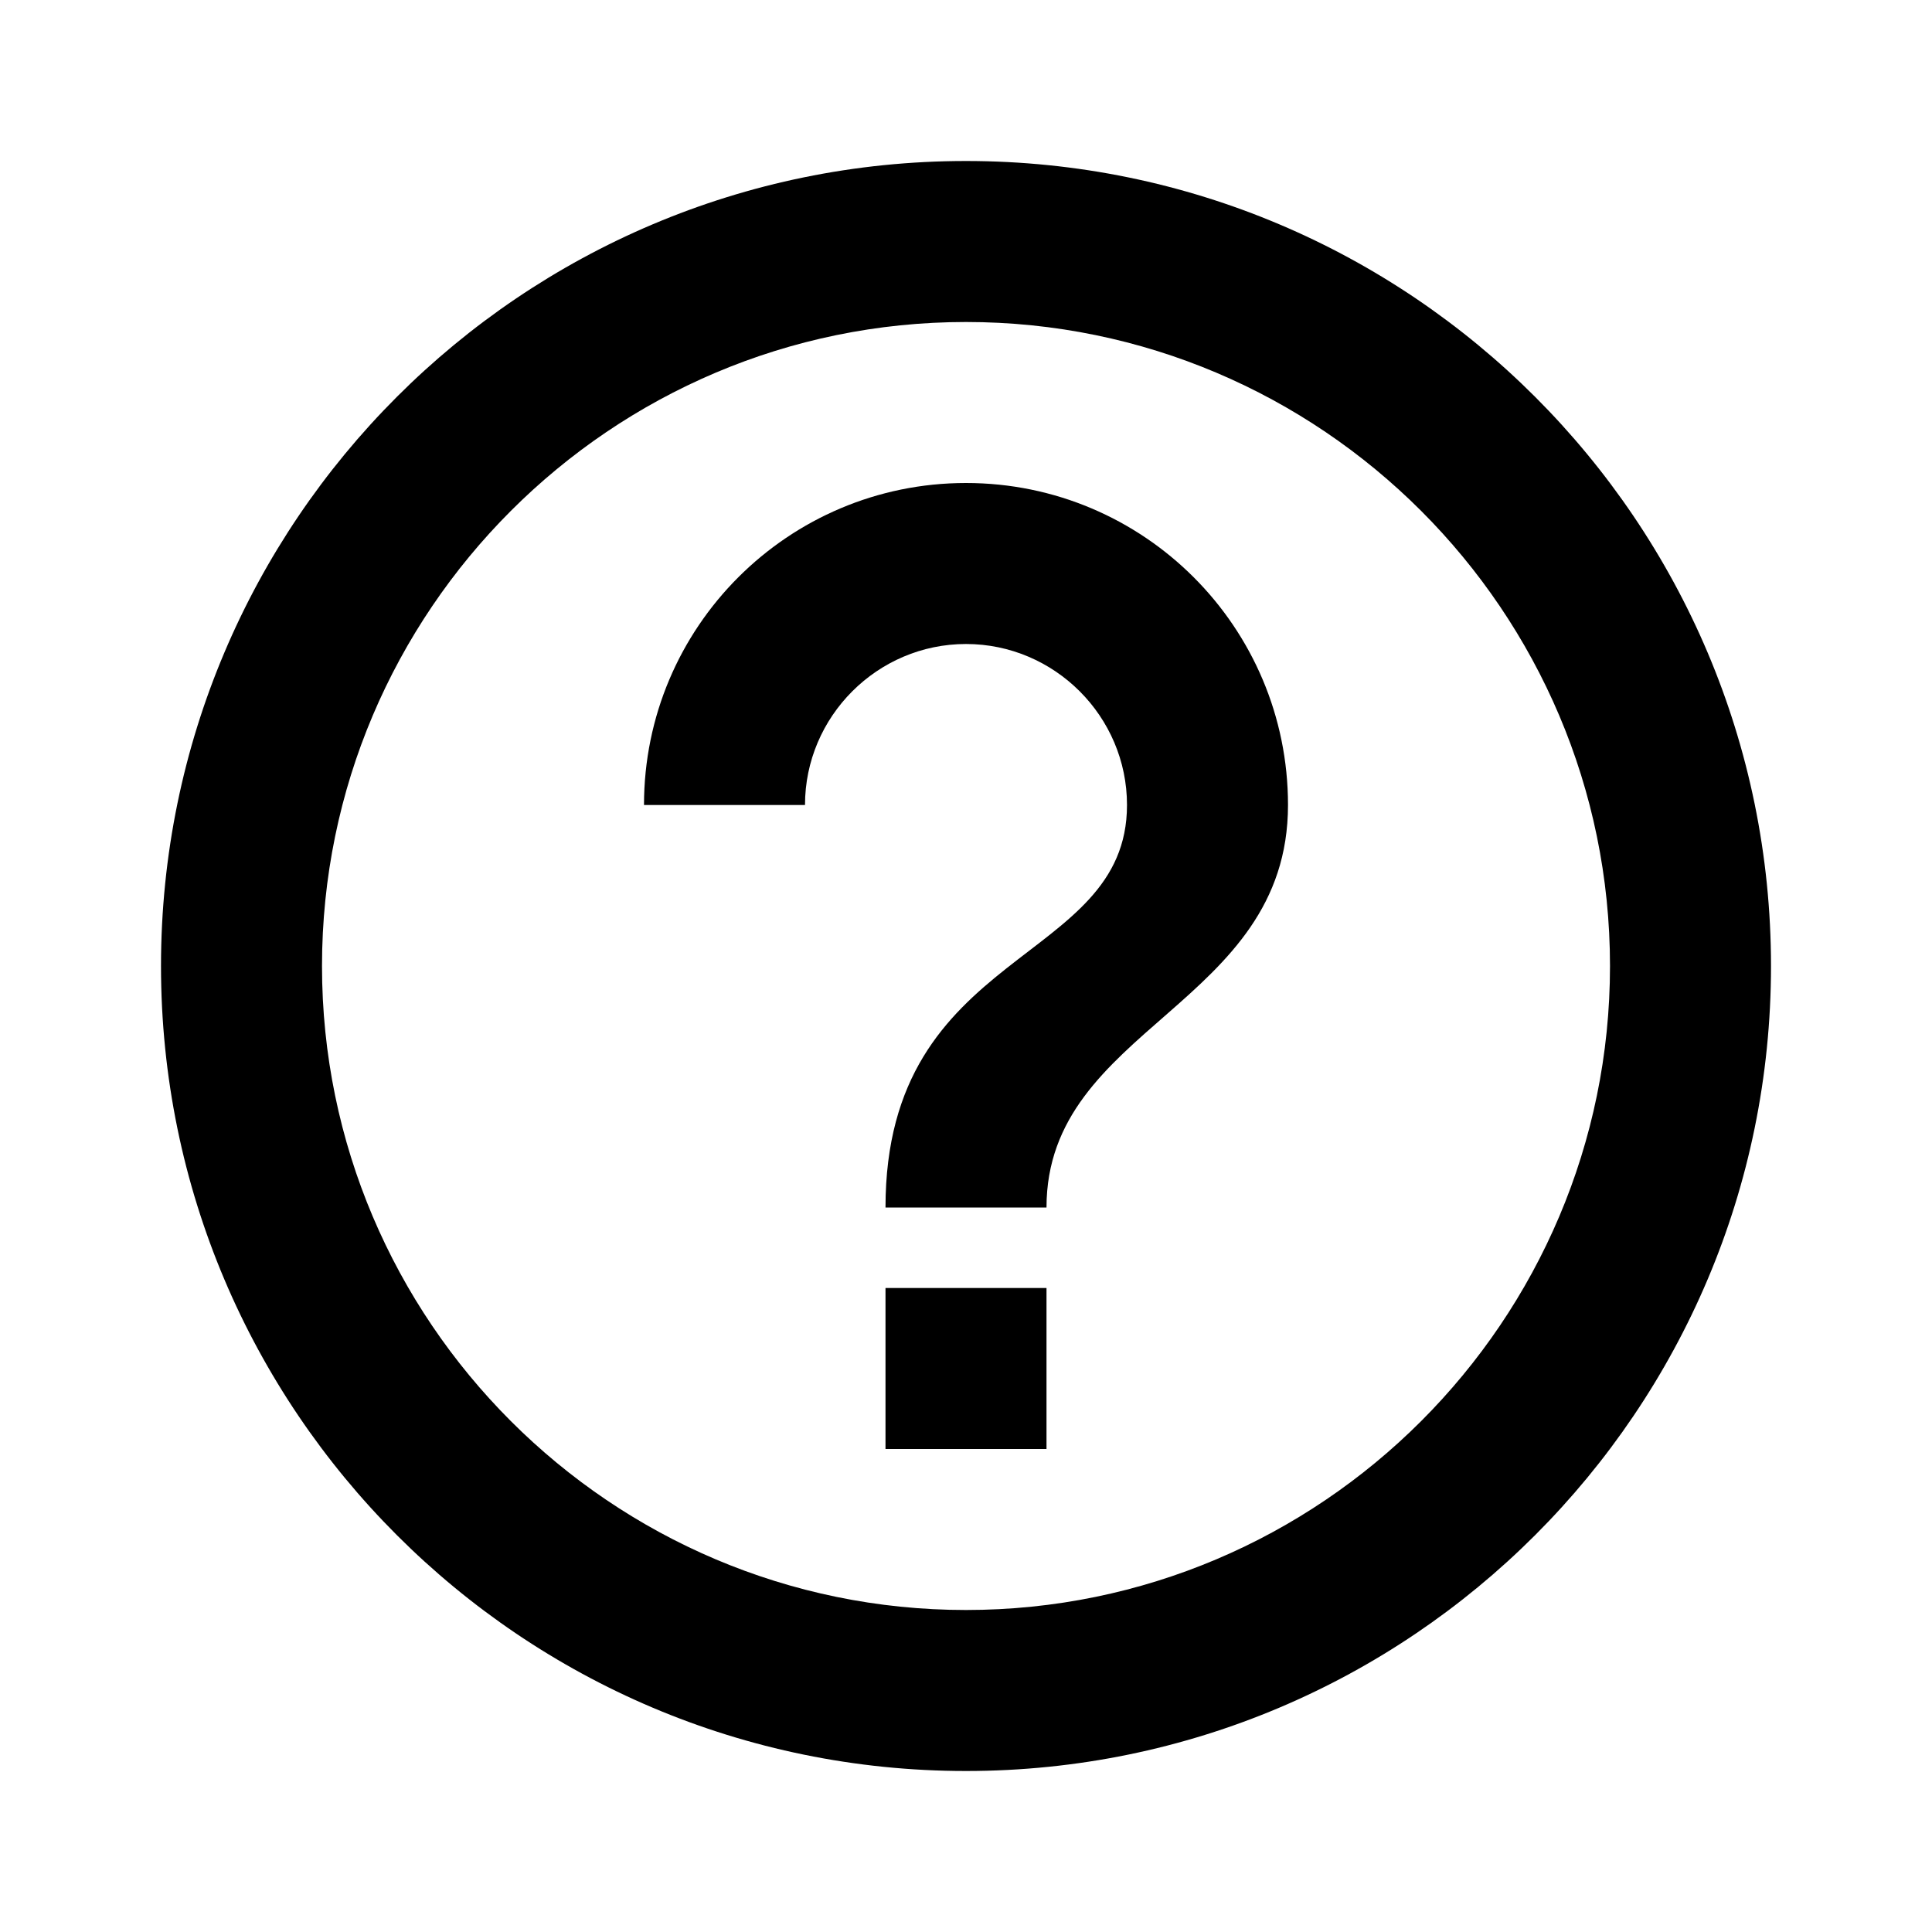
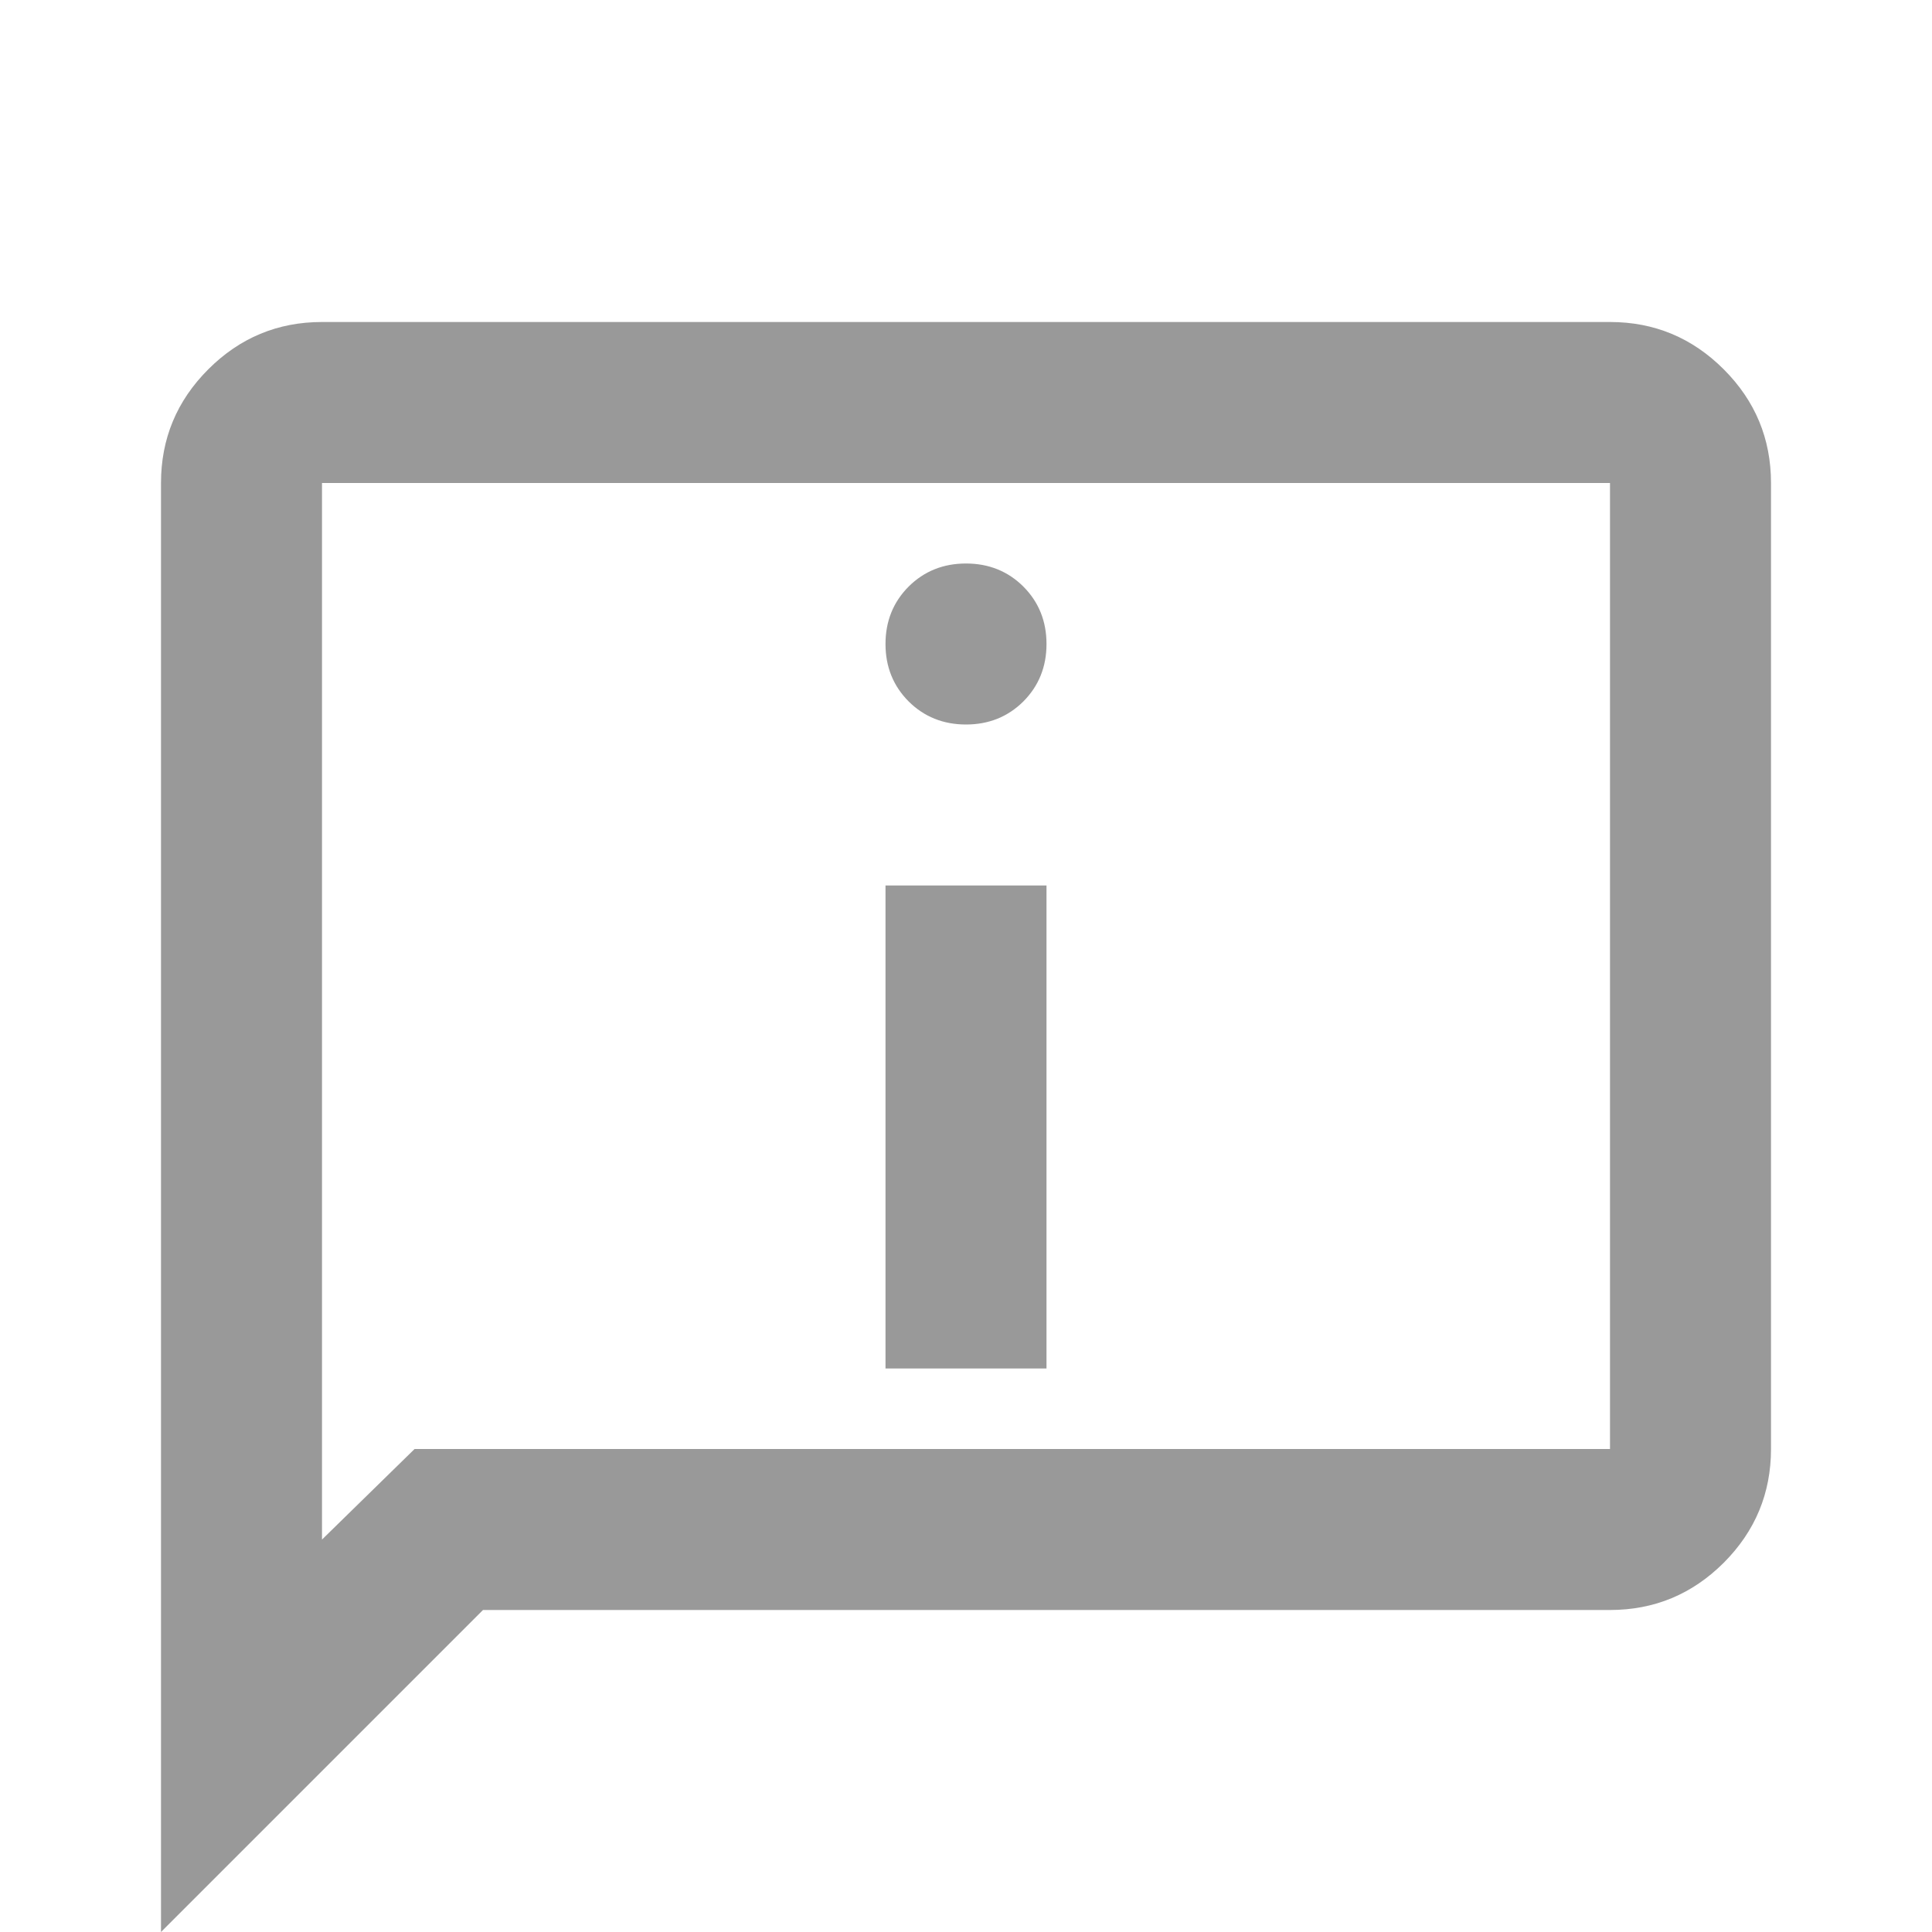
<svg xmlns="http://www.w3.org/2000/svg" width="24" height="24" viewBox="0 0 24 24" fill="none">
-   <path fill-rule="evenodd" clip-rule="evenodd" d="M12 2C6.48 2 2 6.48 2 12C2 17.52 6.48 22 12 22C17.52 22 22 17.52 22 12C22 6.48 17.52 2 12 2ZM12 20C7.59 20 4 16.41 4 12C4 7.59 7.59 4 12 4C16.41 4 20 7.59 20 12C20 16.41 16.41 20 12 20ZM12 6C9.79 6 8 7.79 8 10H10C10 8.9 10.9 8 12 8C13.1 8 14 8.9 14 10C14 12 11 11.75 11 15H13C13 12.75 16 12.5 16 10C16 7.79 14.21 6 12 6ZM11 16V18H13V16H11Z" fill="currentColor" />
+   <mask id="mask0_3635_20724" style="mask-type:alpha" maskUnits="userSpaceOnUse" x="0" y="0" width="24" height="24">
+     <rect width="24" height="24" fill="#D9D9D9" />
+   </mask>
+   <g mask="url(#mask0_3635_20724)">
+     <path d="M12 9C12.283 9 12.521 8.904 12.713 8.713C12.904 8.521 13 8.283 13 8C13 7.717 12.904 7.479 12.713 7.287C12.521 7.096 12.283 7 12 7C11.717 7 11.479 7.096 11.287 7.287C11.096 7.479 11 7.717 11 8C11 8.283 11.096 8.521 11.287 8.713C11.479 8.904 11.717 9 12 9ZM11 17H13V11H11V17ZM2 24V6C2 5.45 2.196 4.979 2.587 4.588C2.979 4.196 3.45 4 4 4H20C20.55 4 21.021 4.196 21.413 4.588C21.804 4.979 22 5.45 22 6V18C22 18.55 21.804 19.021 21.413 19.413C21.021 19.804 20.55 20 20 20H6L2 24ZM5.15 18H20V6H4V19.125L5.15 18Z" fill="#999999" />
+   </g>
</svg>
